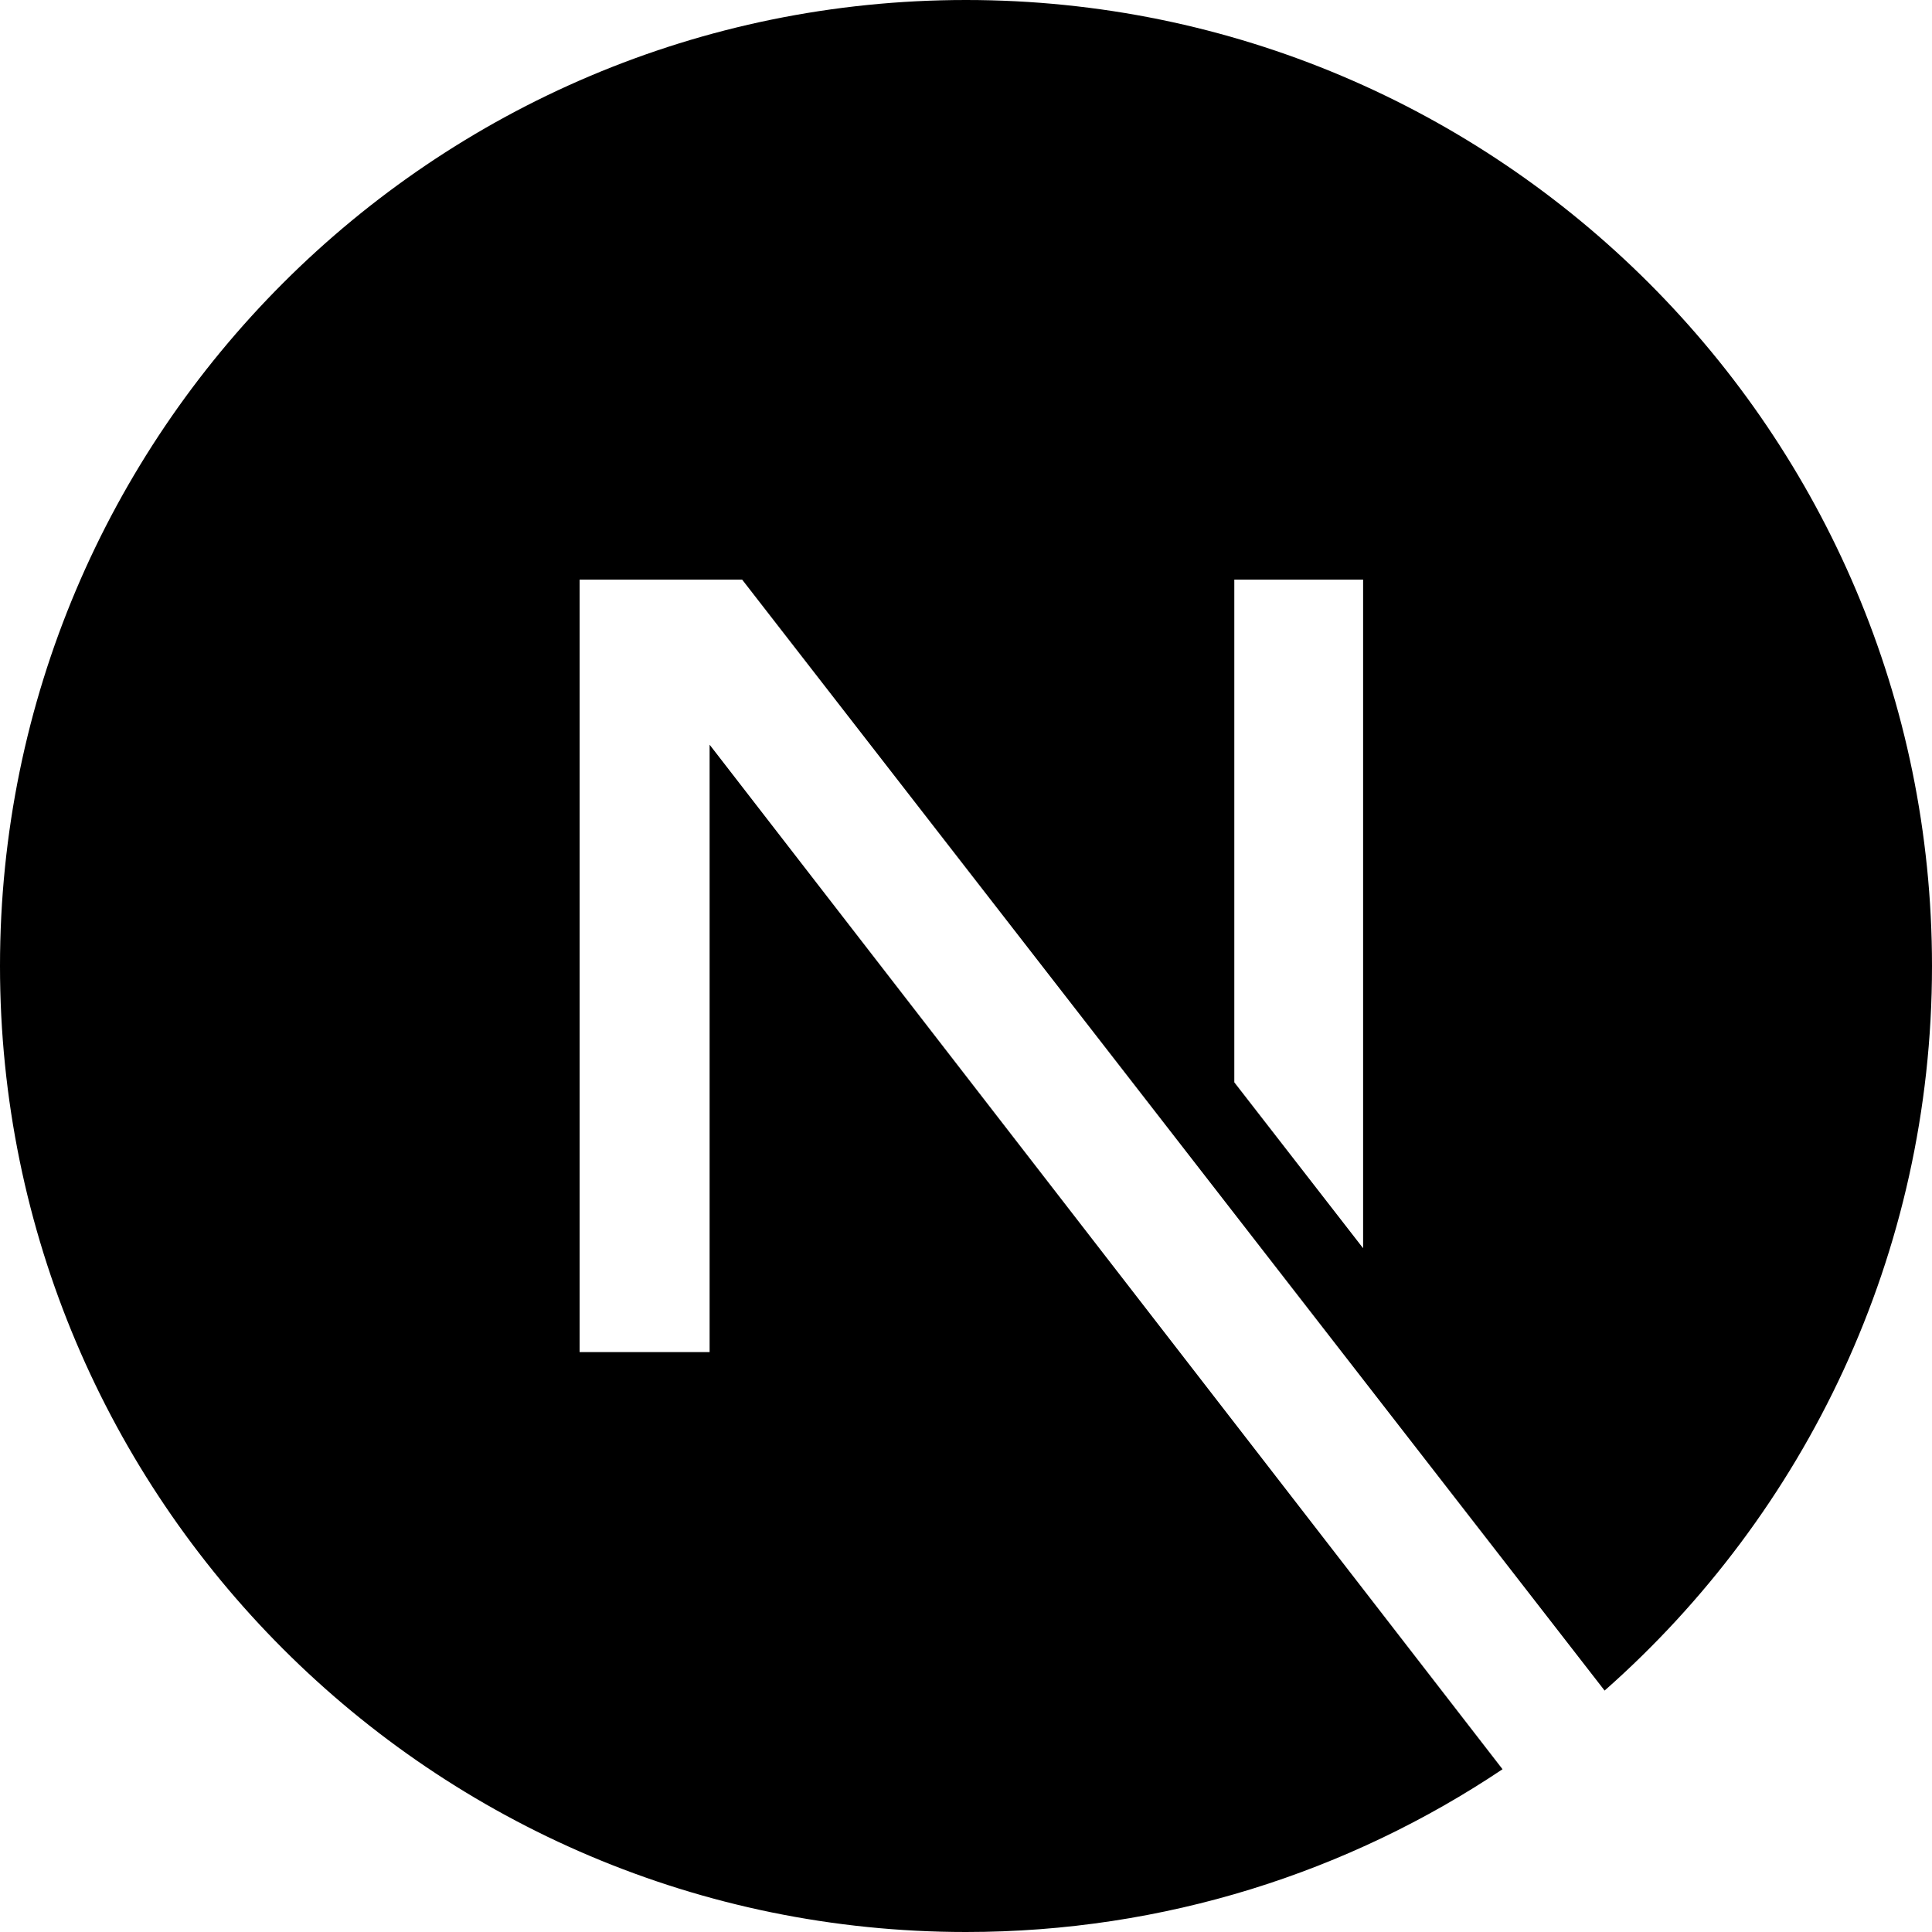
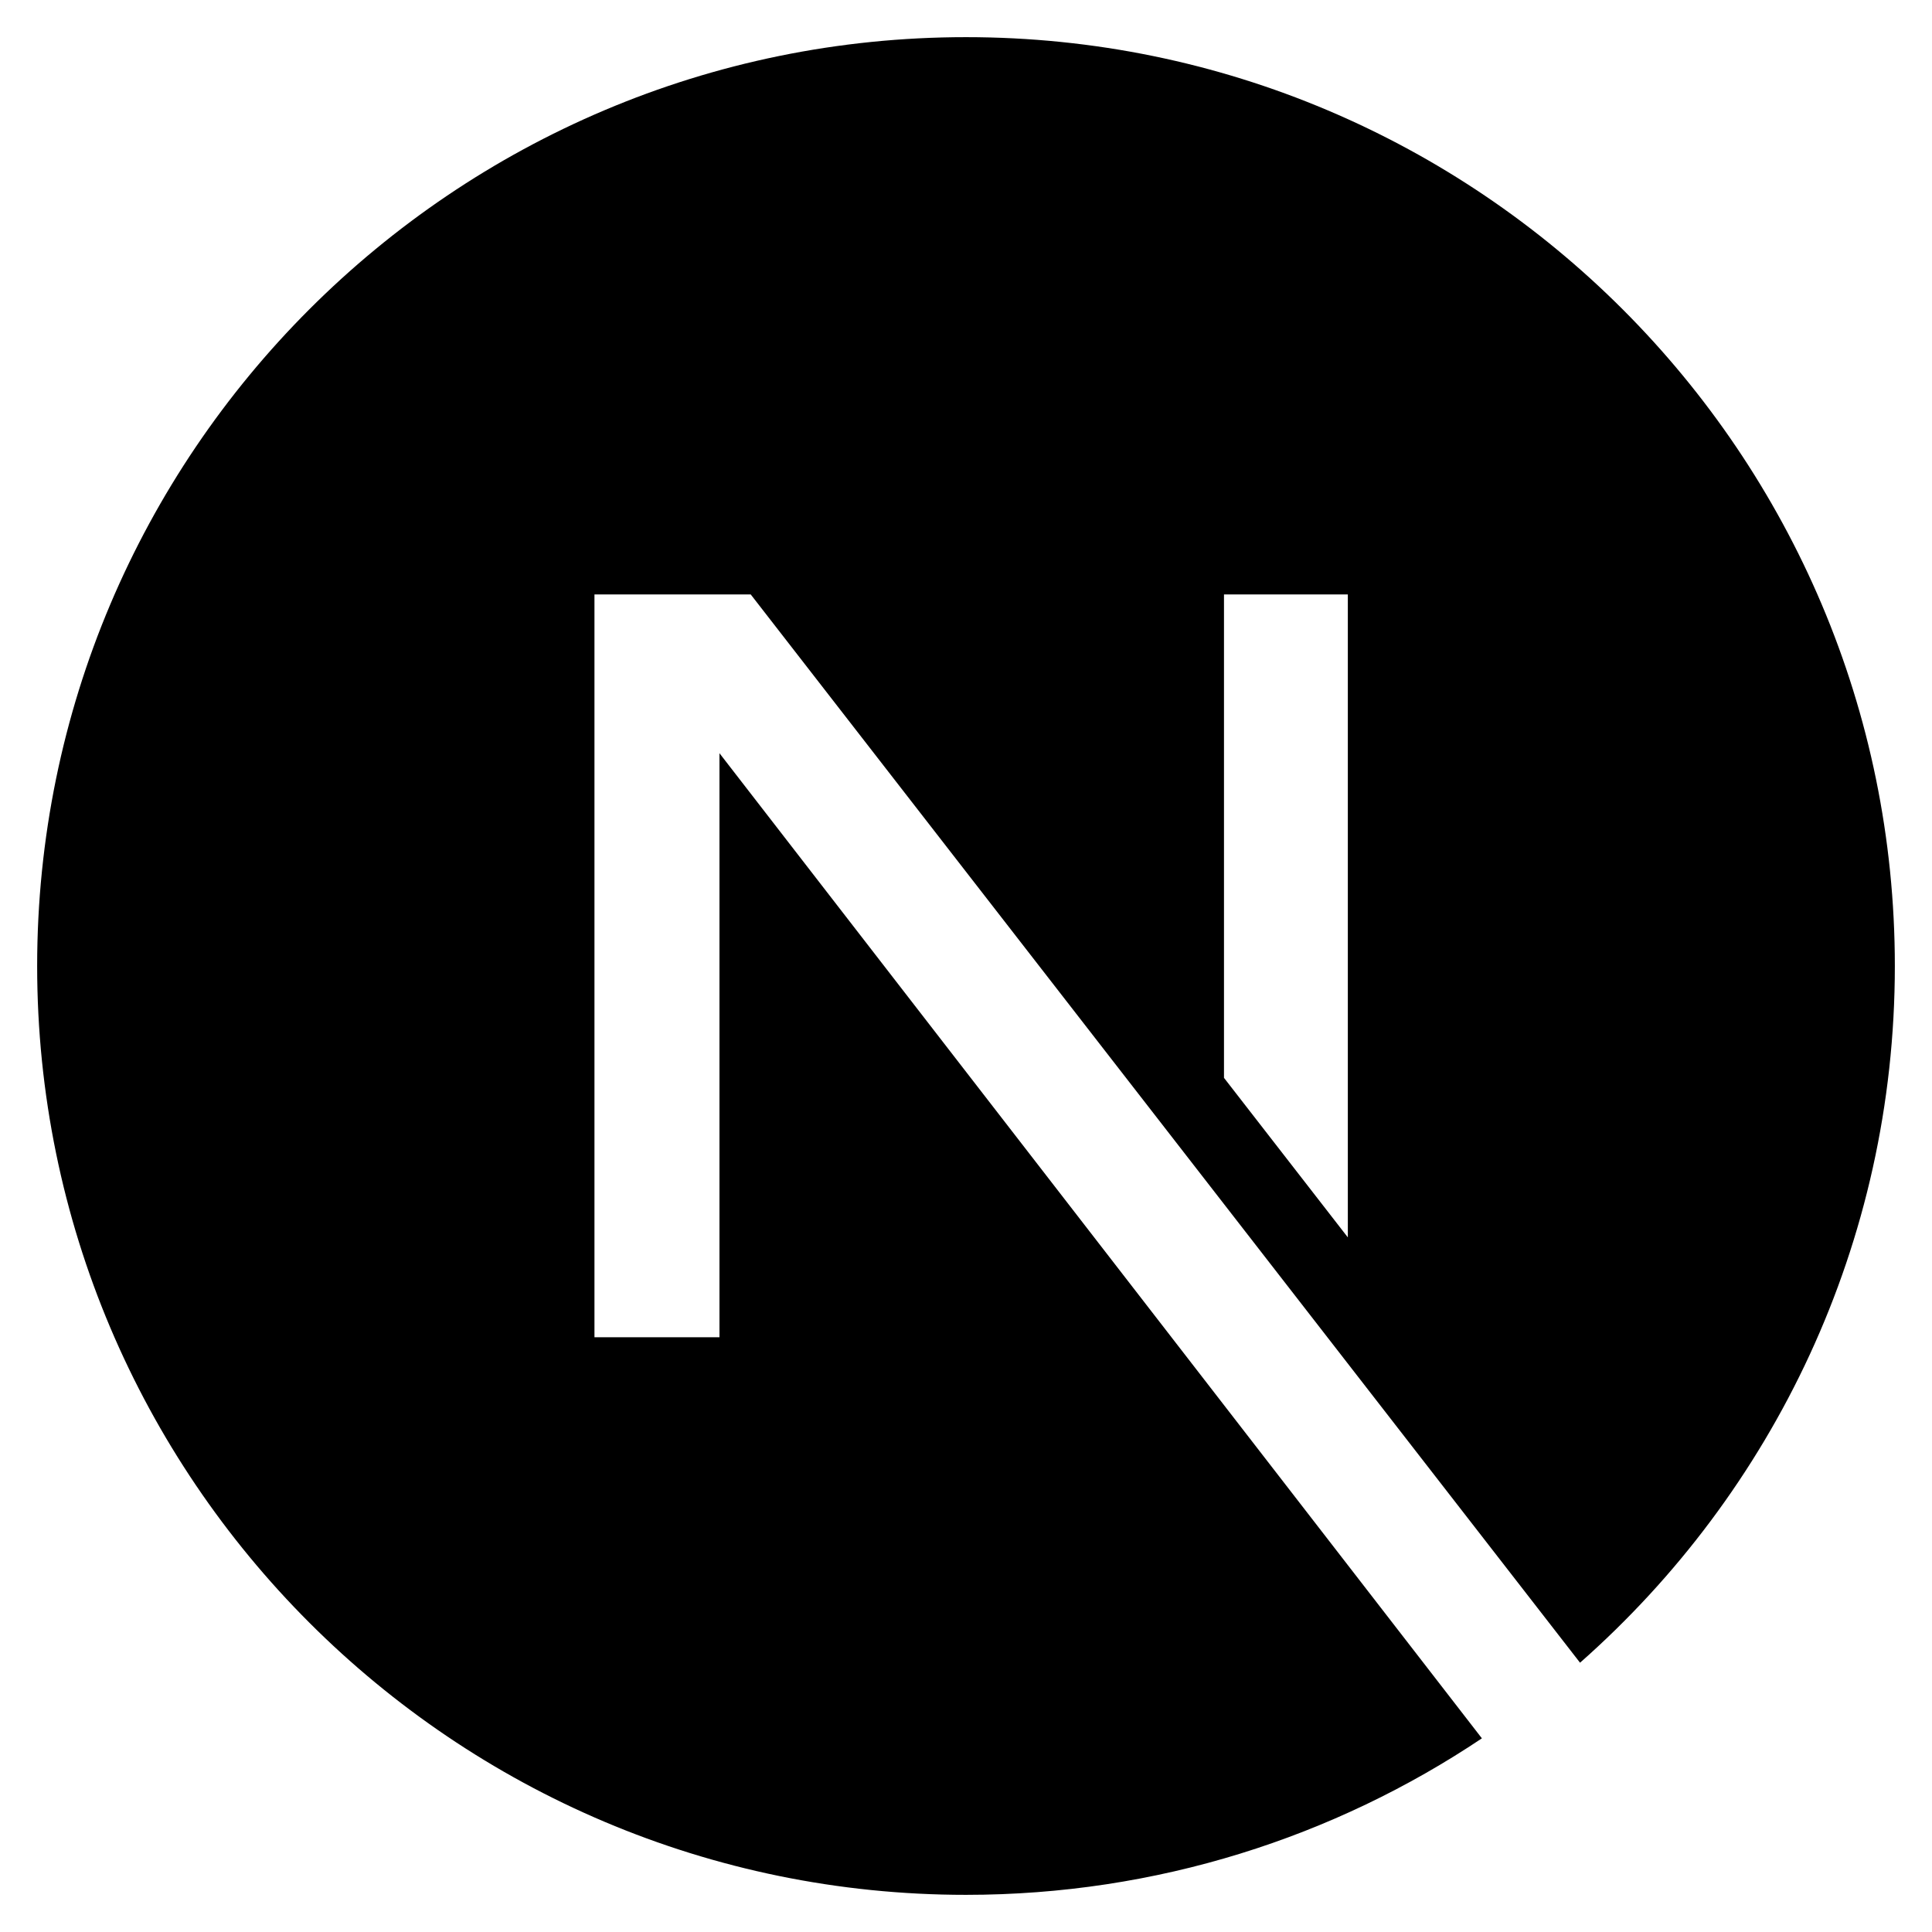
- <svg xmlns="http://www.w3.org/2000/svg" fill="#000000" role="img" viewBox="0 0 24 24">
+ <svg xmlns="http://www.w3.org/2000/svg" fill="#000000" role="img" viewBox="-0.48 -0.48 24.96 24.96">
  <path d="M18.665 21.978C16.758 23.255 14.465 24 12 24 5.377 24 0 18.623 0 12S5.377 0 12 0s12 5.377 12 12c0 3.583-1.574 6.801-4.067 9.001L9.219 7.2H7.2v9.596h1.615V9.251l9.85 12.727Zm-3.332-8.533 1.6 2.061V7.2h-1.6v6.245Z" />
</svg>
